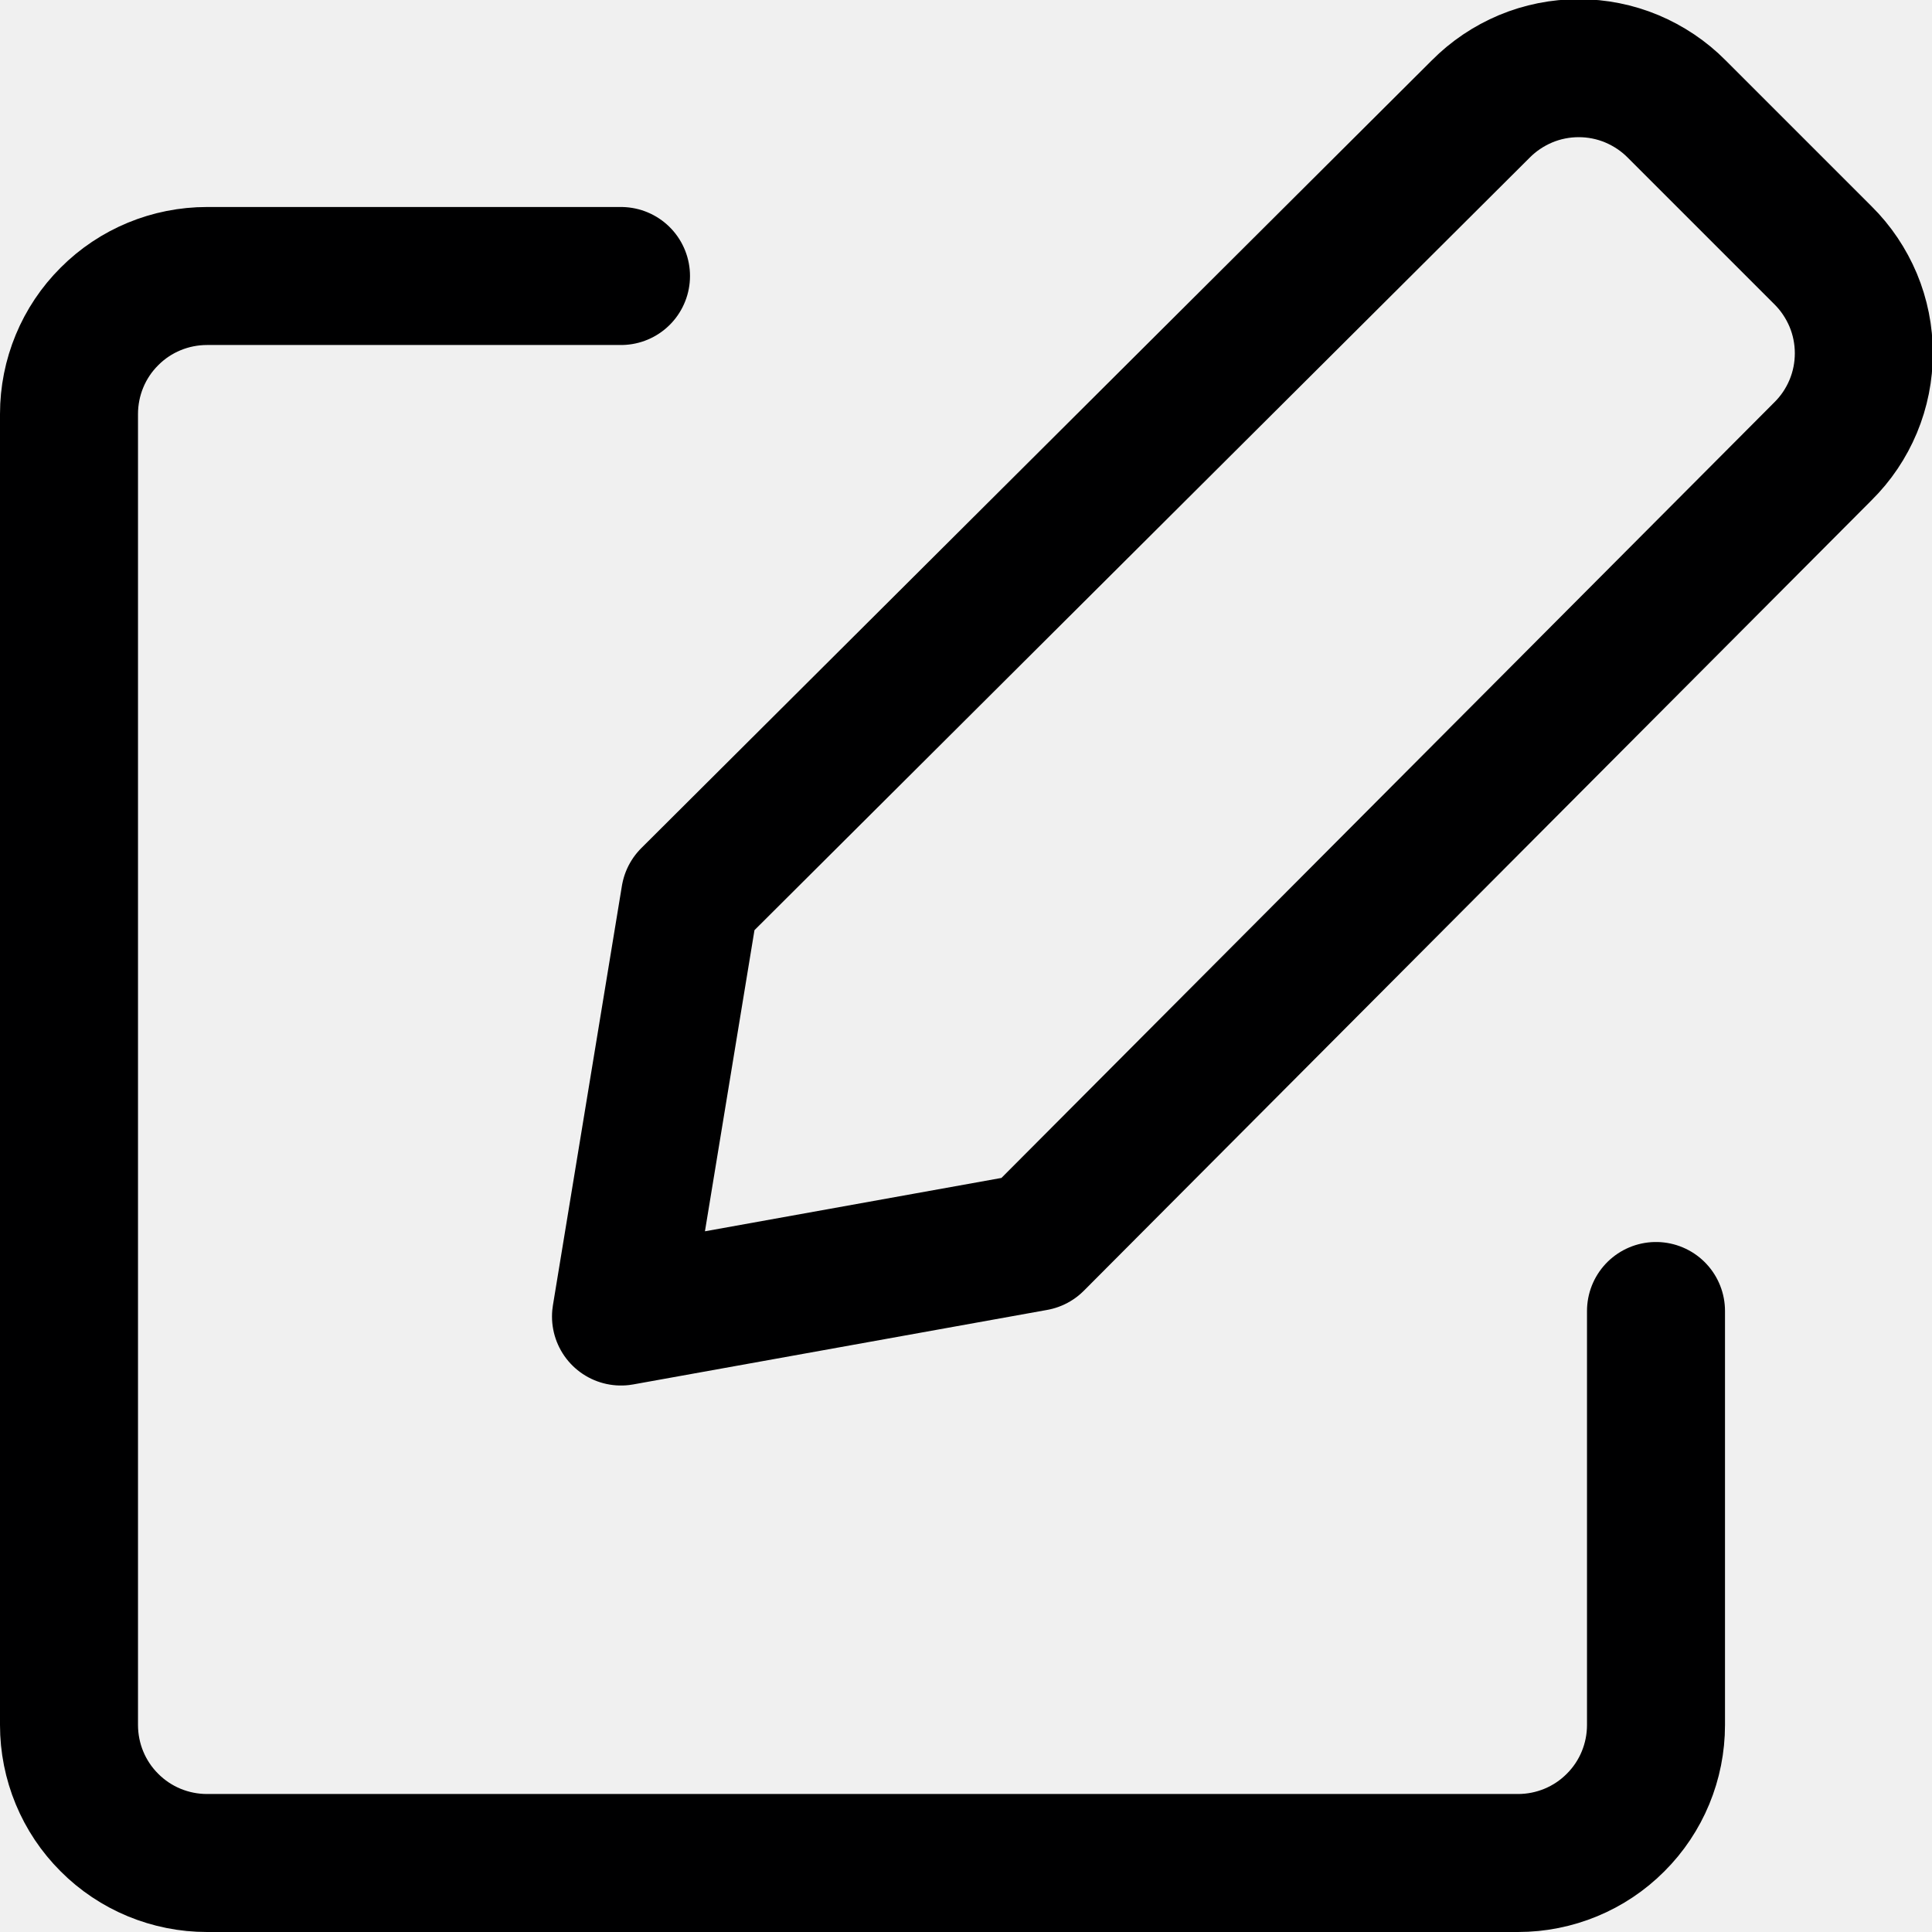
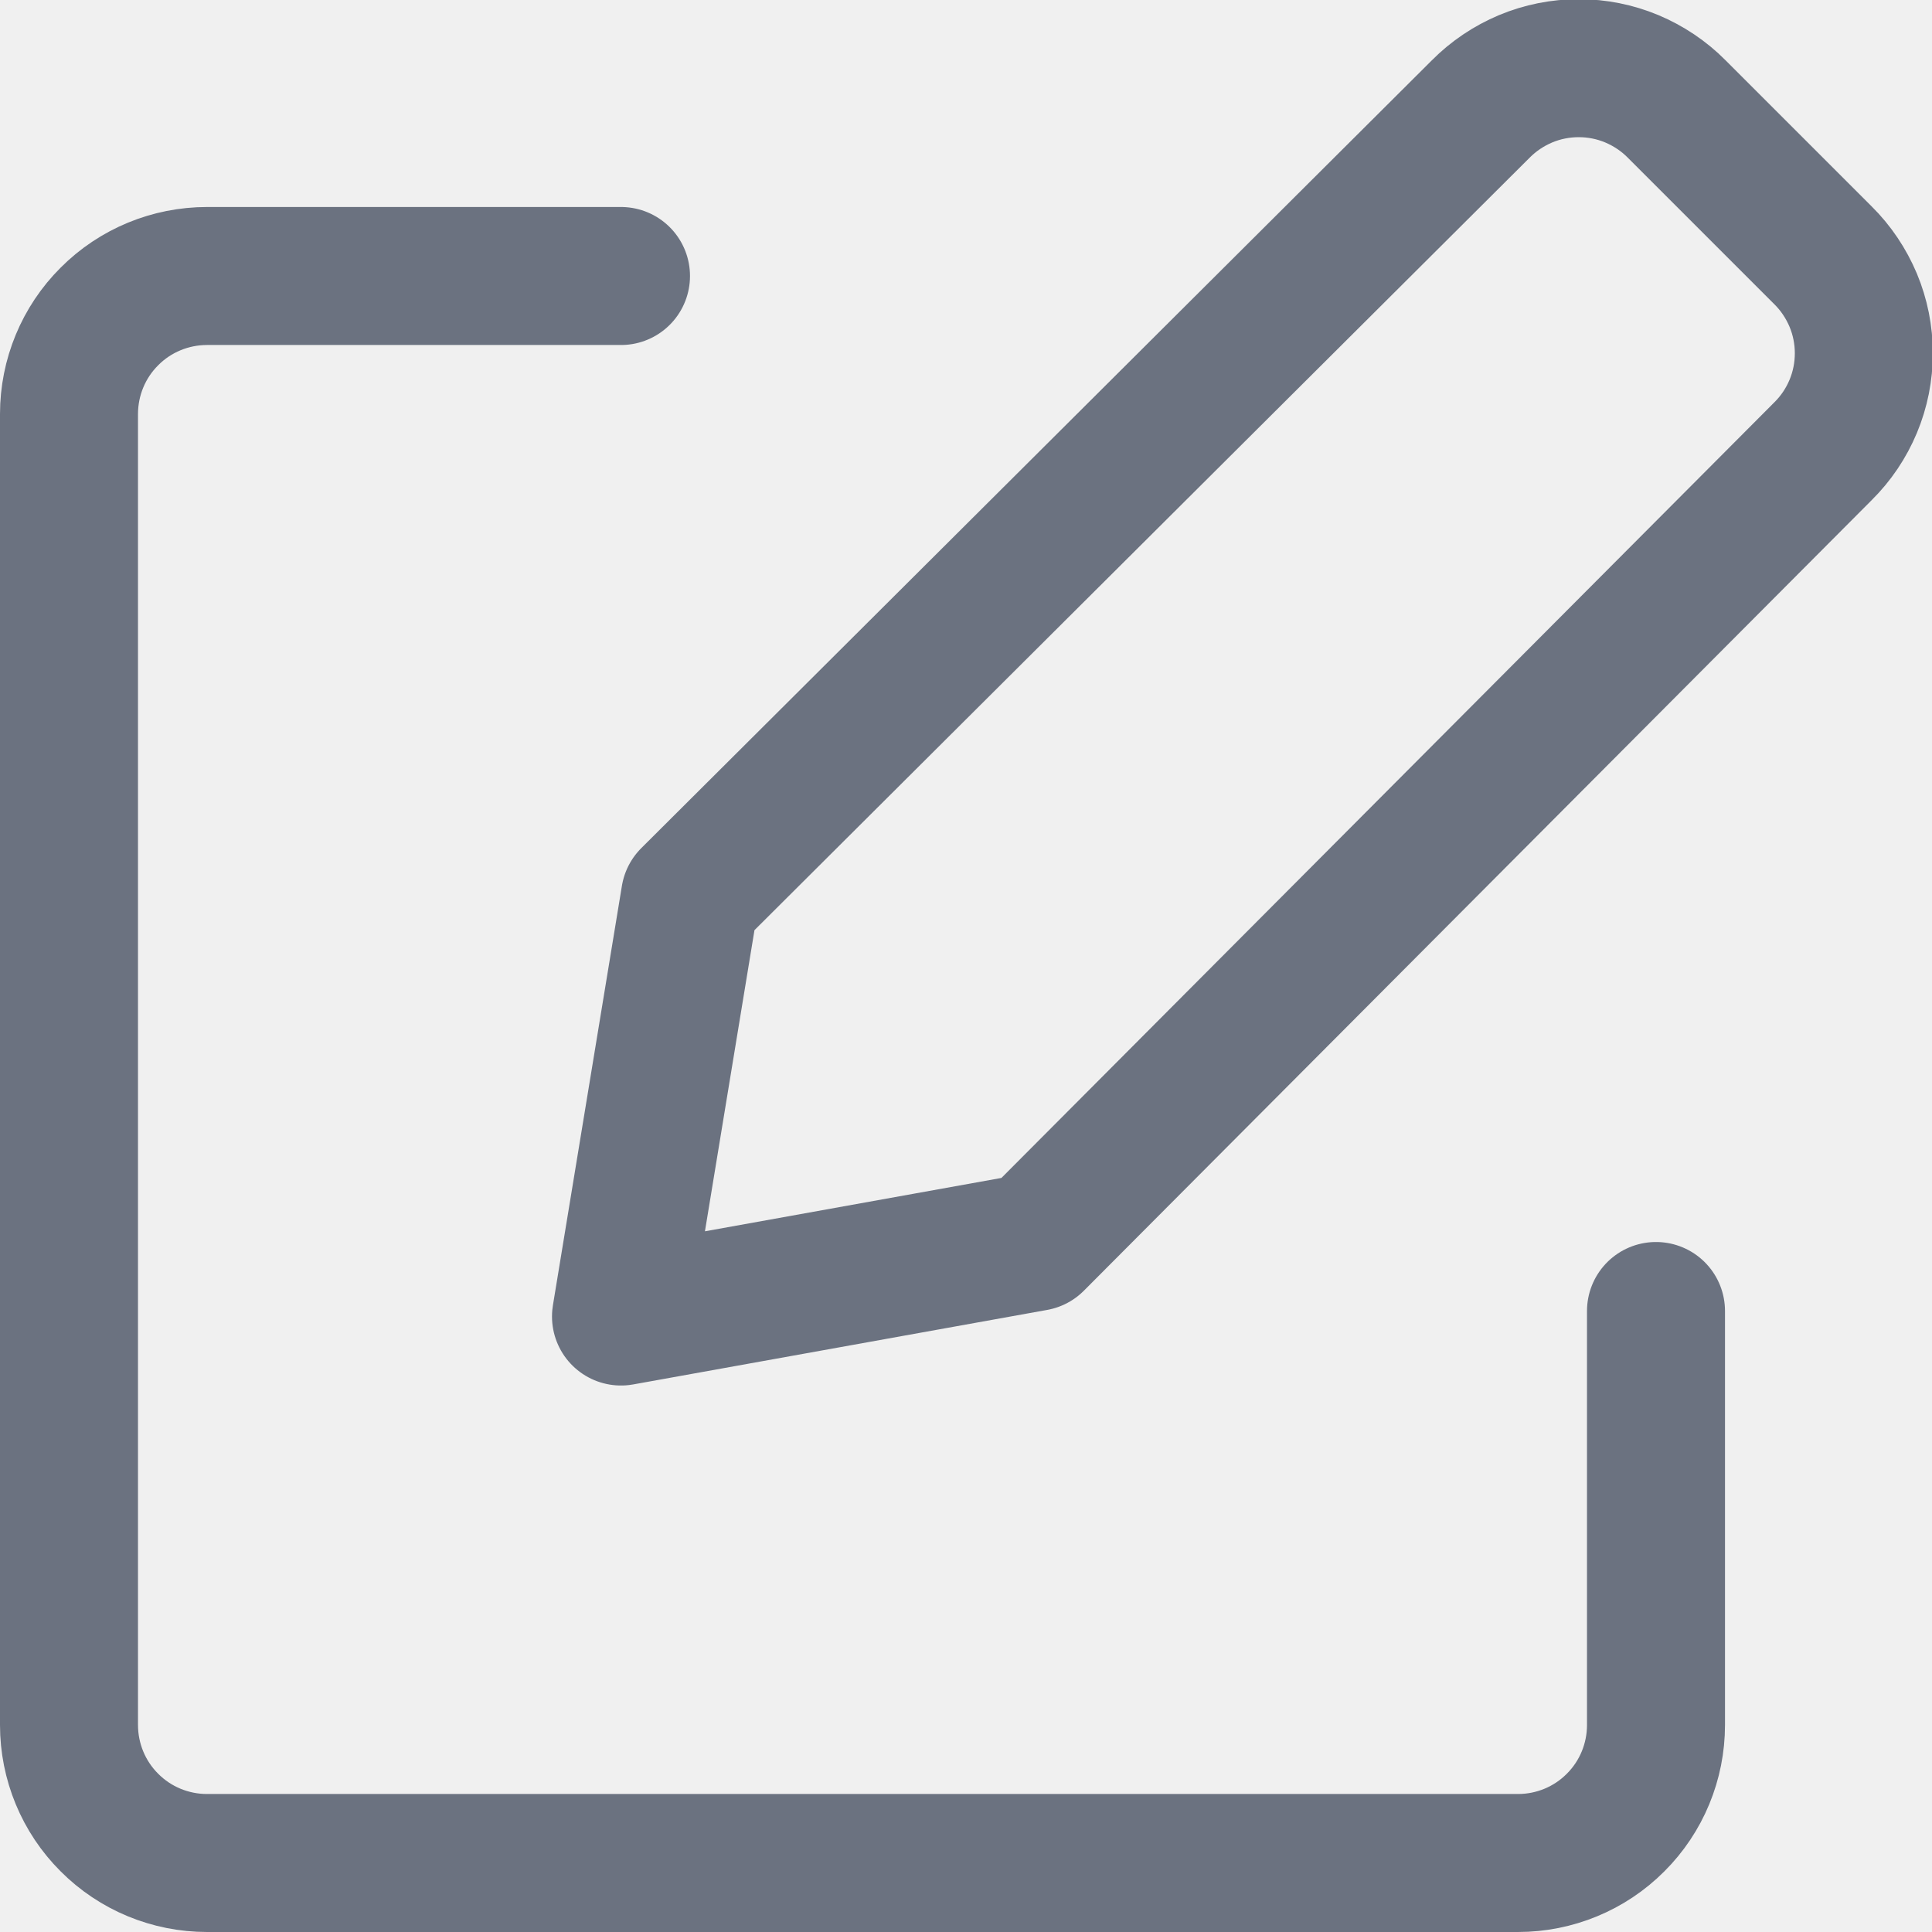
<svg xmlns="http://www.w3.org/2000/svg" width="14" height="14" viewBox="0 0 14 14" fill="none">
  <g clip-path="url(#clip0_1552_21597)">
-     <path d="M7.5 9L4.5 9.54L5 6.5L10.73 0.79C10.823 0.696 10.934 0.622 11.055 0.571C11.177 0.52 11.308 0.494 11.44 0.494C11.572 0.494 11.703 0.52 11.825 0.571C11.946 0.622 12.057 0.696 12.15 0.79L13.21 1.85C13.304 1.943 13.378 2.054 13.429 2.175C13.48 2.297 13.506 2.428 13.506 2.56C13.506 2.692 13.48 2.823 13.429 2.945C13.378 3.067 13.304 3.177 13.21 3.27L7.5 9Z" stroke="#000001" stroke-linecap="round" stroke-linejoin="round" />
-     <path d="M12 9.5V12.5C12 12.765 11.895 13.02 11.707 13.207C11.52 13.395 11.265 13.5 11 13.5H1.5C1.235 13.5 0.98 13.395 0.793 13.207C0.605 13.02 0.5 12.765 0.5 12.5V3C0.5 2.735 0.605 2.48 0.793 2.293C0.98 2.105 1.235 2 1.5 2H4.5" stroke="#000001" stroke-linecap="round" stroke-linejoin="round" />
+     <path d="M7.5 9L4.5 9.54L5 6.5L10.73 0.79C10.823 0.696 10.934 0.622 11.055 0.571C11.177 0.52 11.308 0.494 11.44 0.494C11.572 0.494 11.703 0.52 11.825 0.571C11.946 0.622 12.057 0.696 12.15 0.79L13.21 1.85C13.304 1.943 13.378 2.054 13.429 2.175C13.48 2.297 13.506 2.428 13.506 2.56C13.506 2.692 13.48 2.823 13.429 2.945C13.378 3.067 13.304 3.177 13.21 3.27L7.5 9Z" stroke="#6B7280" stroke-linecap="round" stroke-linejoin="round" />
+     <path d="M12 9.5V12.5C12 12.765 11.895 13.02 11.707 13.207C11.52 13.395 11.265 13.5 11 13.5H1.5C1.235 13.5 0.98 13.395 0.793 13.207C0.605 13.02 0.5 12.765 0.5 12.5V3C0.5 2.735 0.605 2.48 0.793 2.293C0.98 2.105 1.235 2 1.5 2H4.5" stroke="#6B7280" stroke-linecap="round" stroke-linejoin="round" />
  </g>
  <defs>
    <clipPath id="clip0_1552_21597">
      <rect width="14" height="14" fill="white" />
    </clipPath>
  </defs>
</svg>
